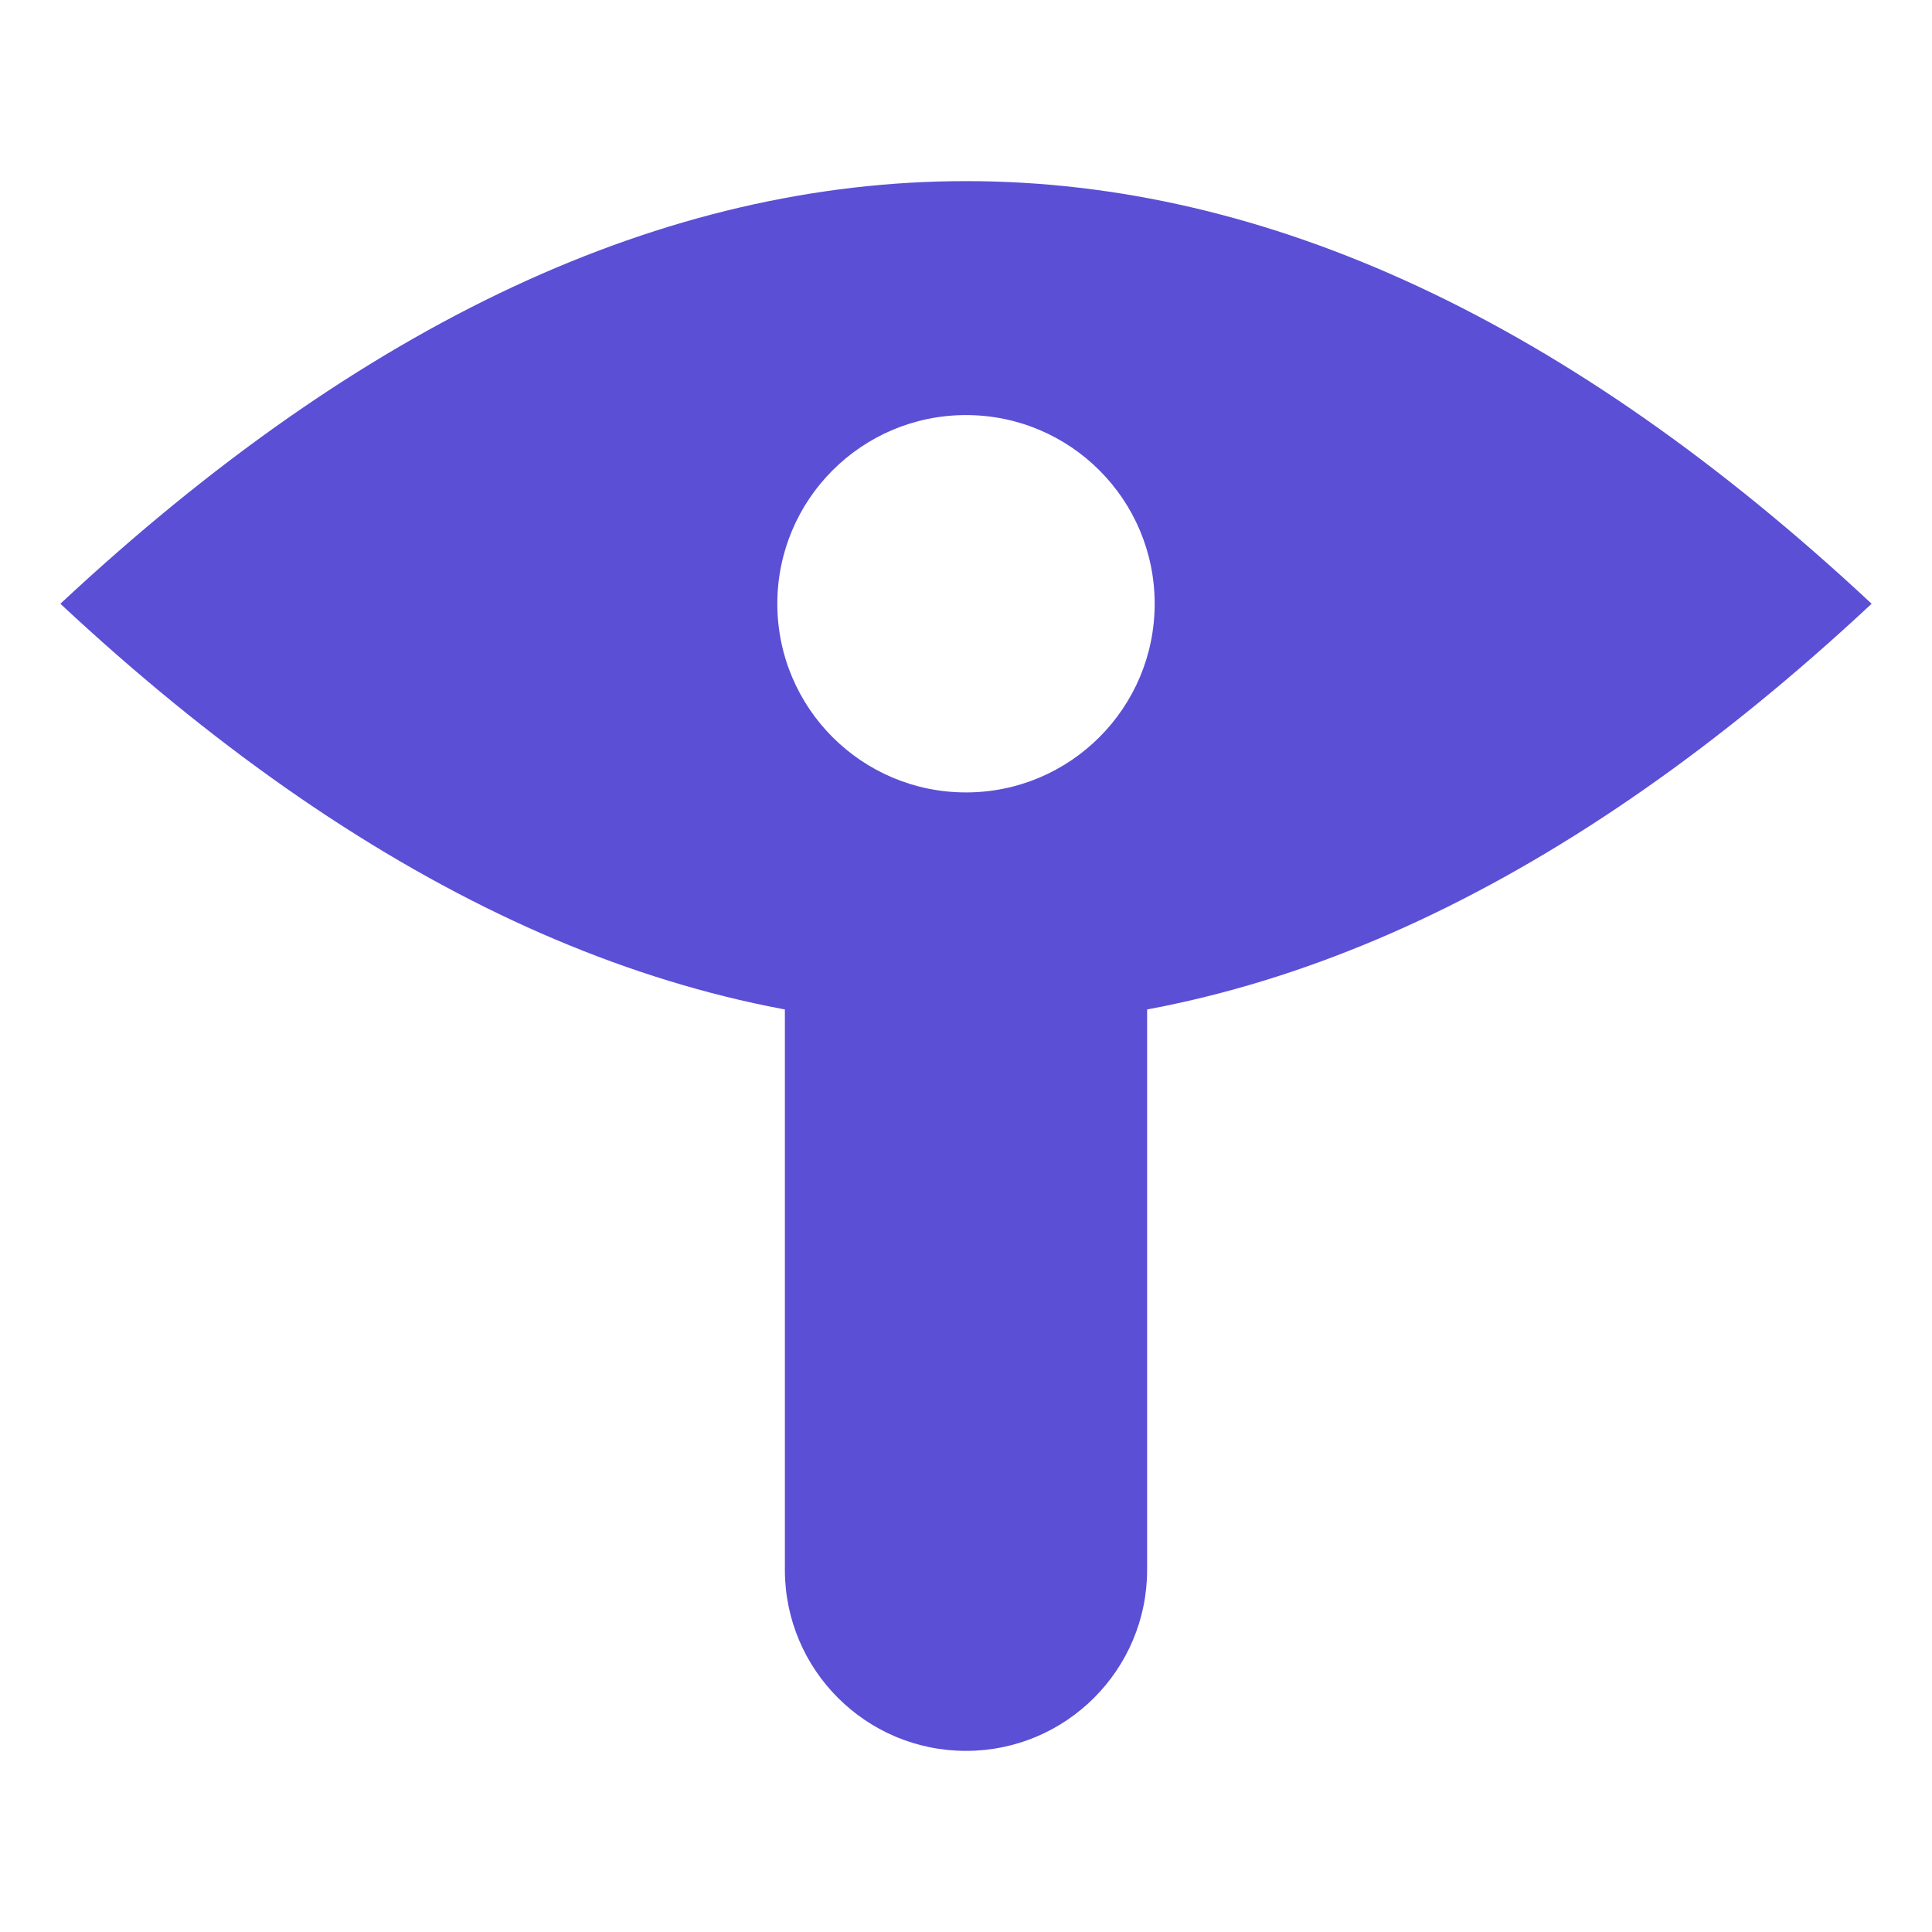
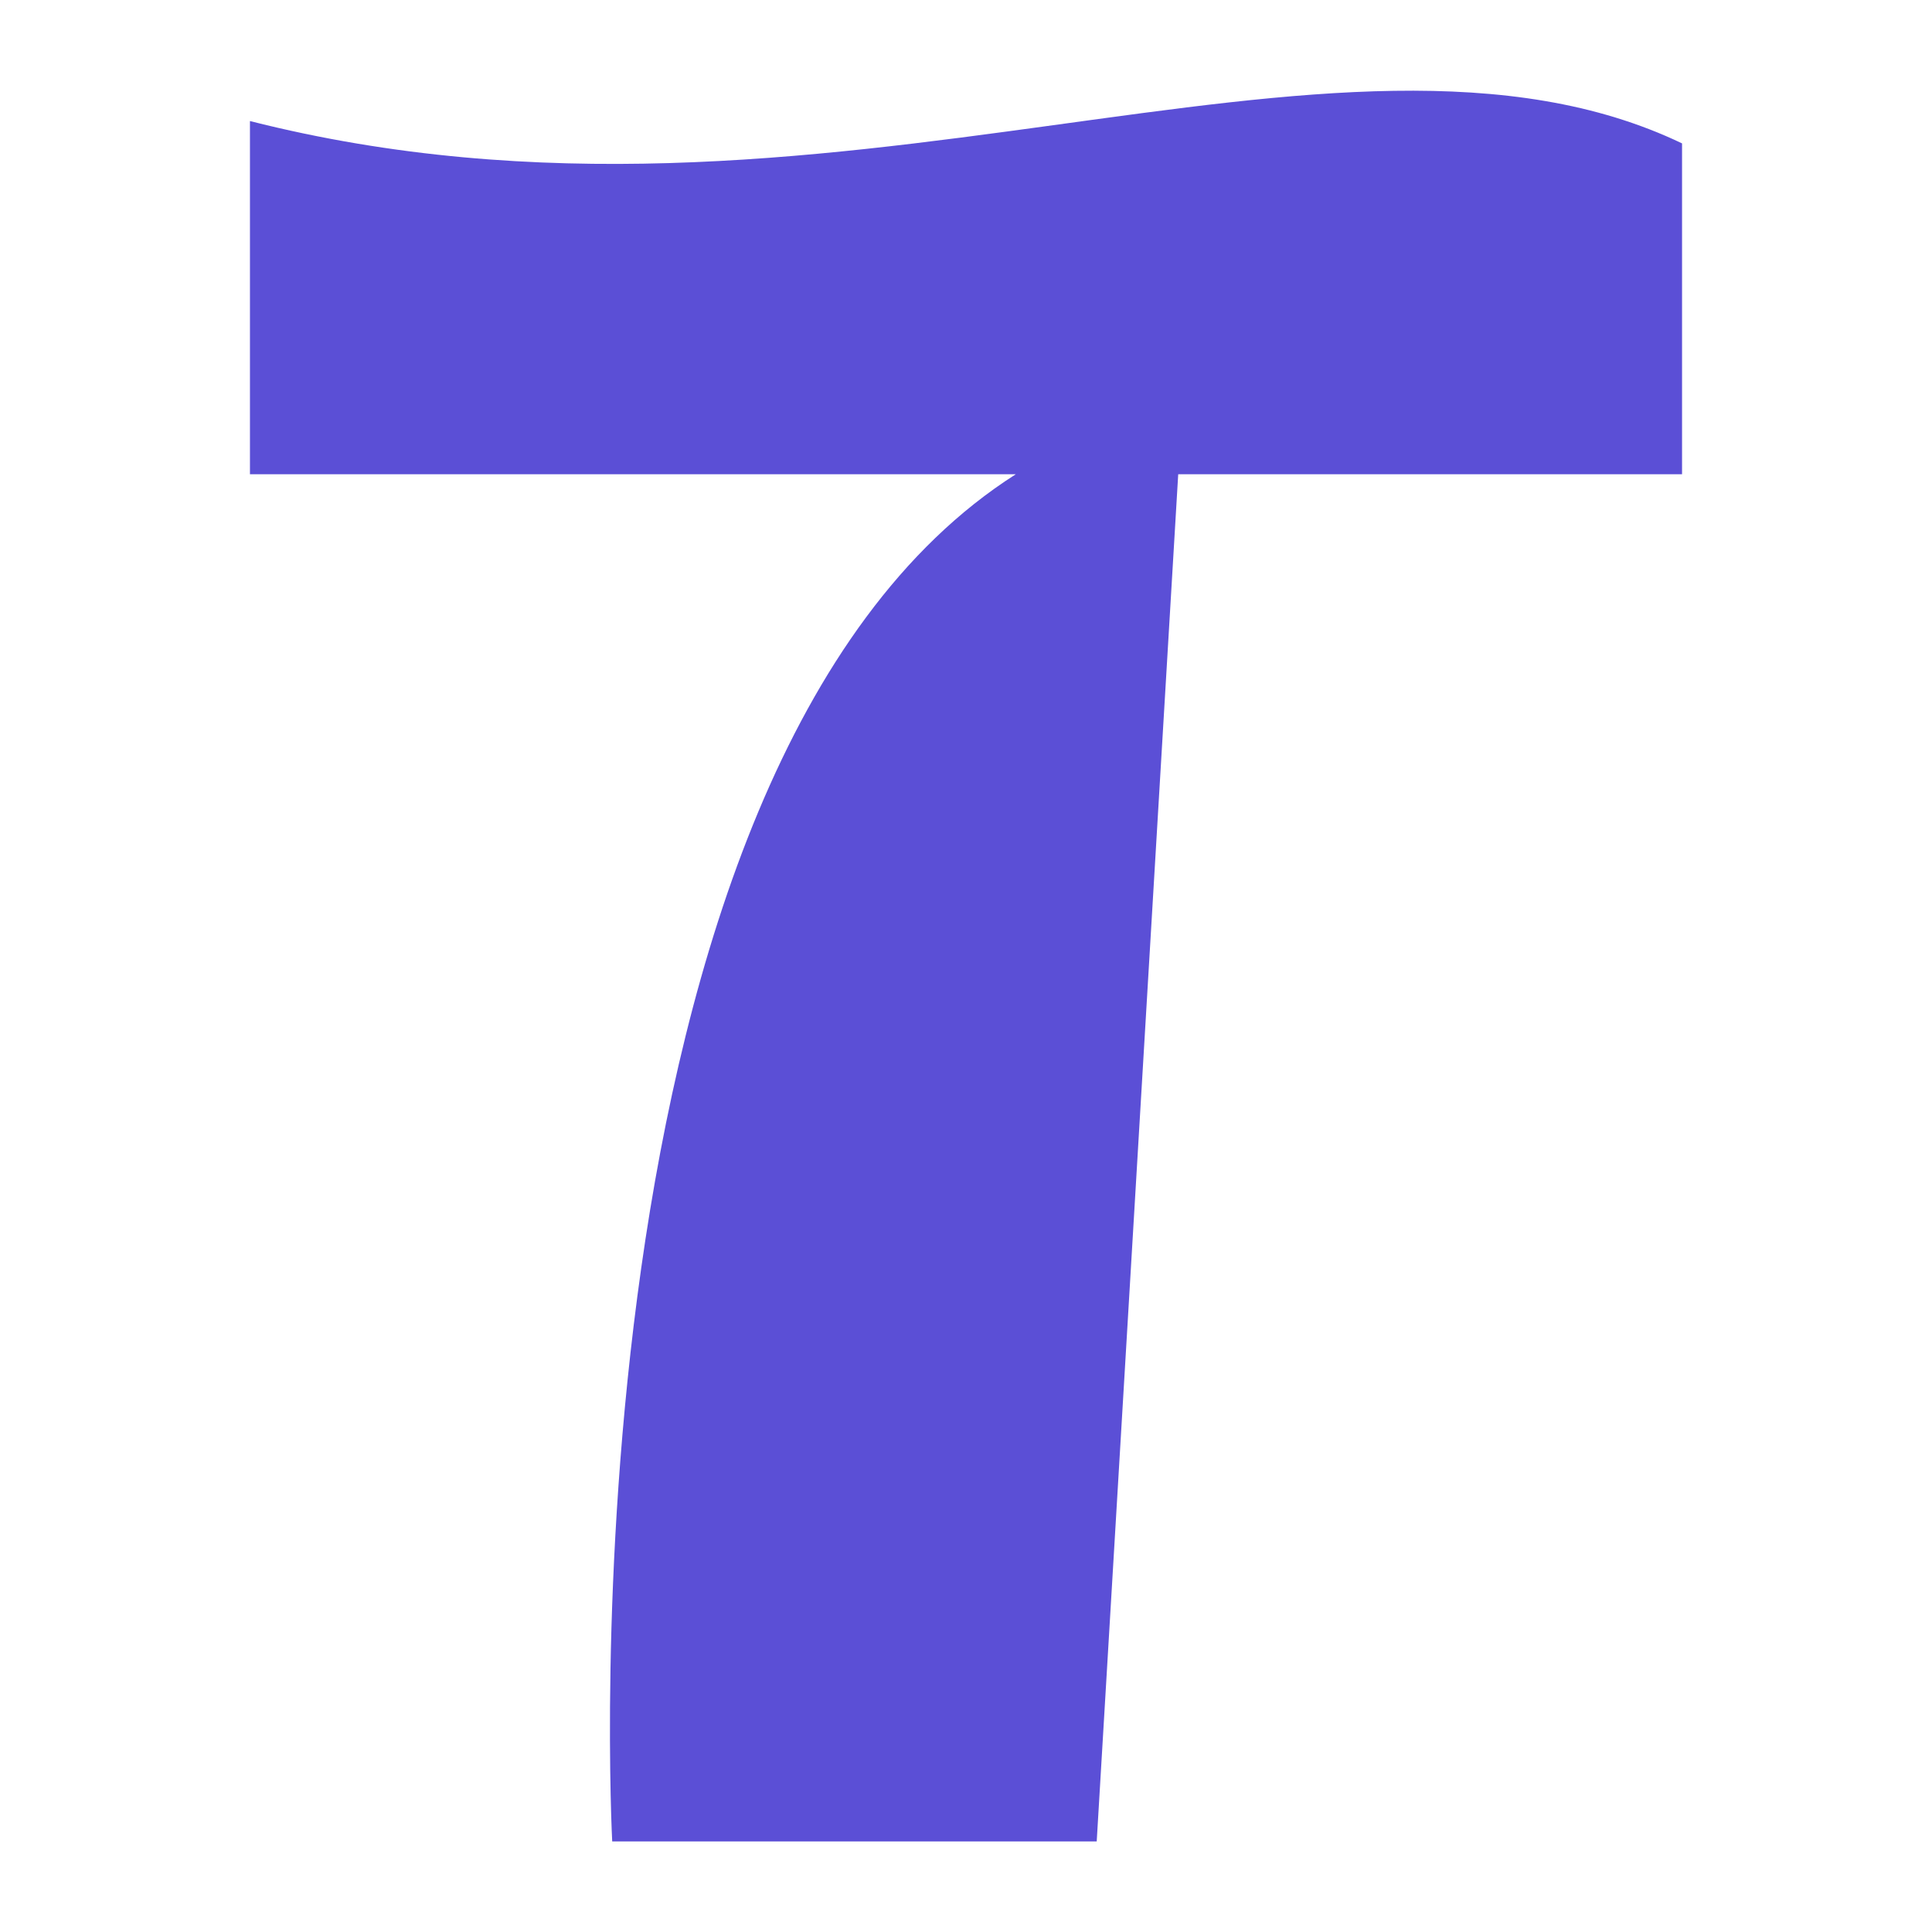
<svg xmlns="http://www.w3.org/2000/svg" viewBox="0 0 64 64" width="64" height="64" role="img" aria-label="Tredio">
  <style>path{fill:#5B4FD6}@media (prefers-color-scheme:dark){path{fill:#A49BF0}}</style>
-   <path fill-rule="evenodd" d="M2 20Q32 -8 62 20Q32 48 2 20ZM32 13.75A6.25 6.25 0 1 0 32 26.25A6.25 6.25 0 1 0 32 13.75Z" />
-   <path d="M26 32H38V52A6 6 0 0 1 26 52Z" />
+   <path d="M8.28 4.01C27.41 8.86 44.29 -0.72 55.72 4.75V15.71H39.03L36.33 61H20.28C20.28 61 18.39 25.42 33.65 15.71H8.28C8.28 15.7 8.28 7.76 8.28 4.01Z" />
</svg>
